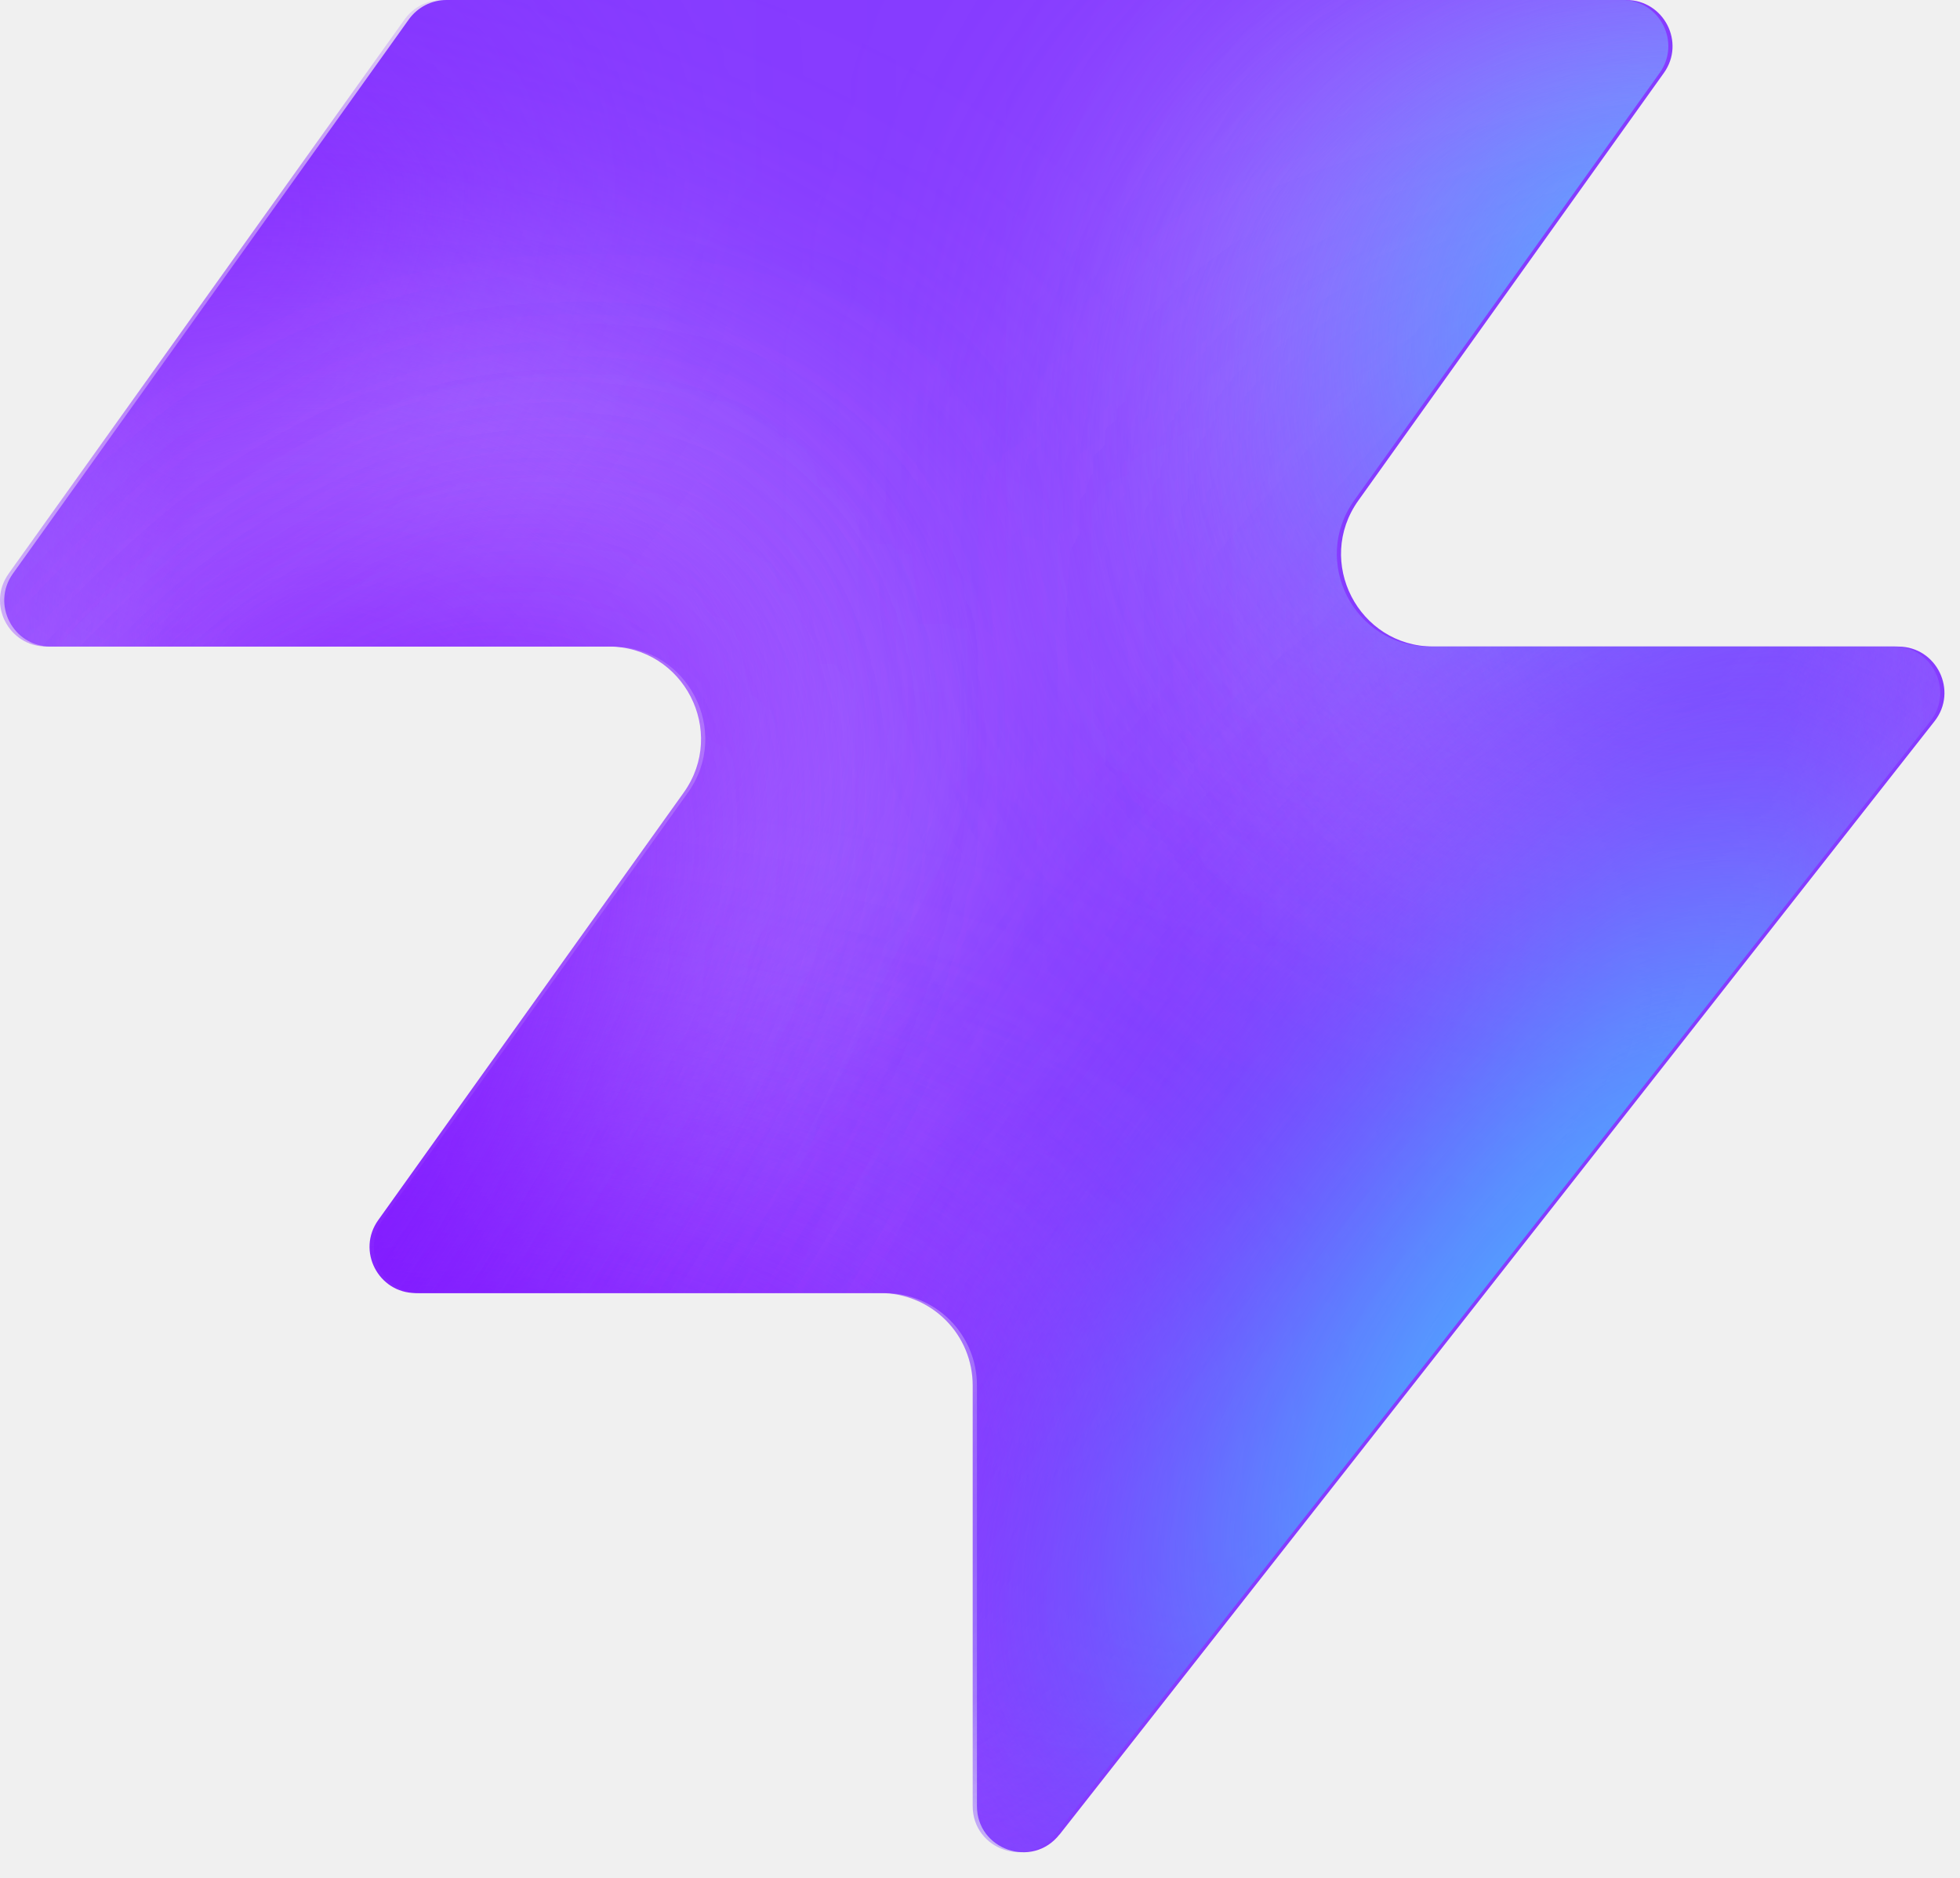
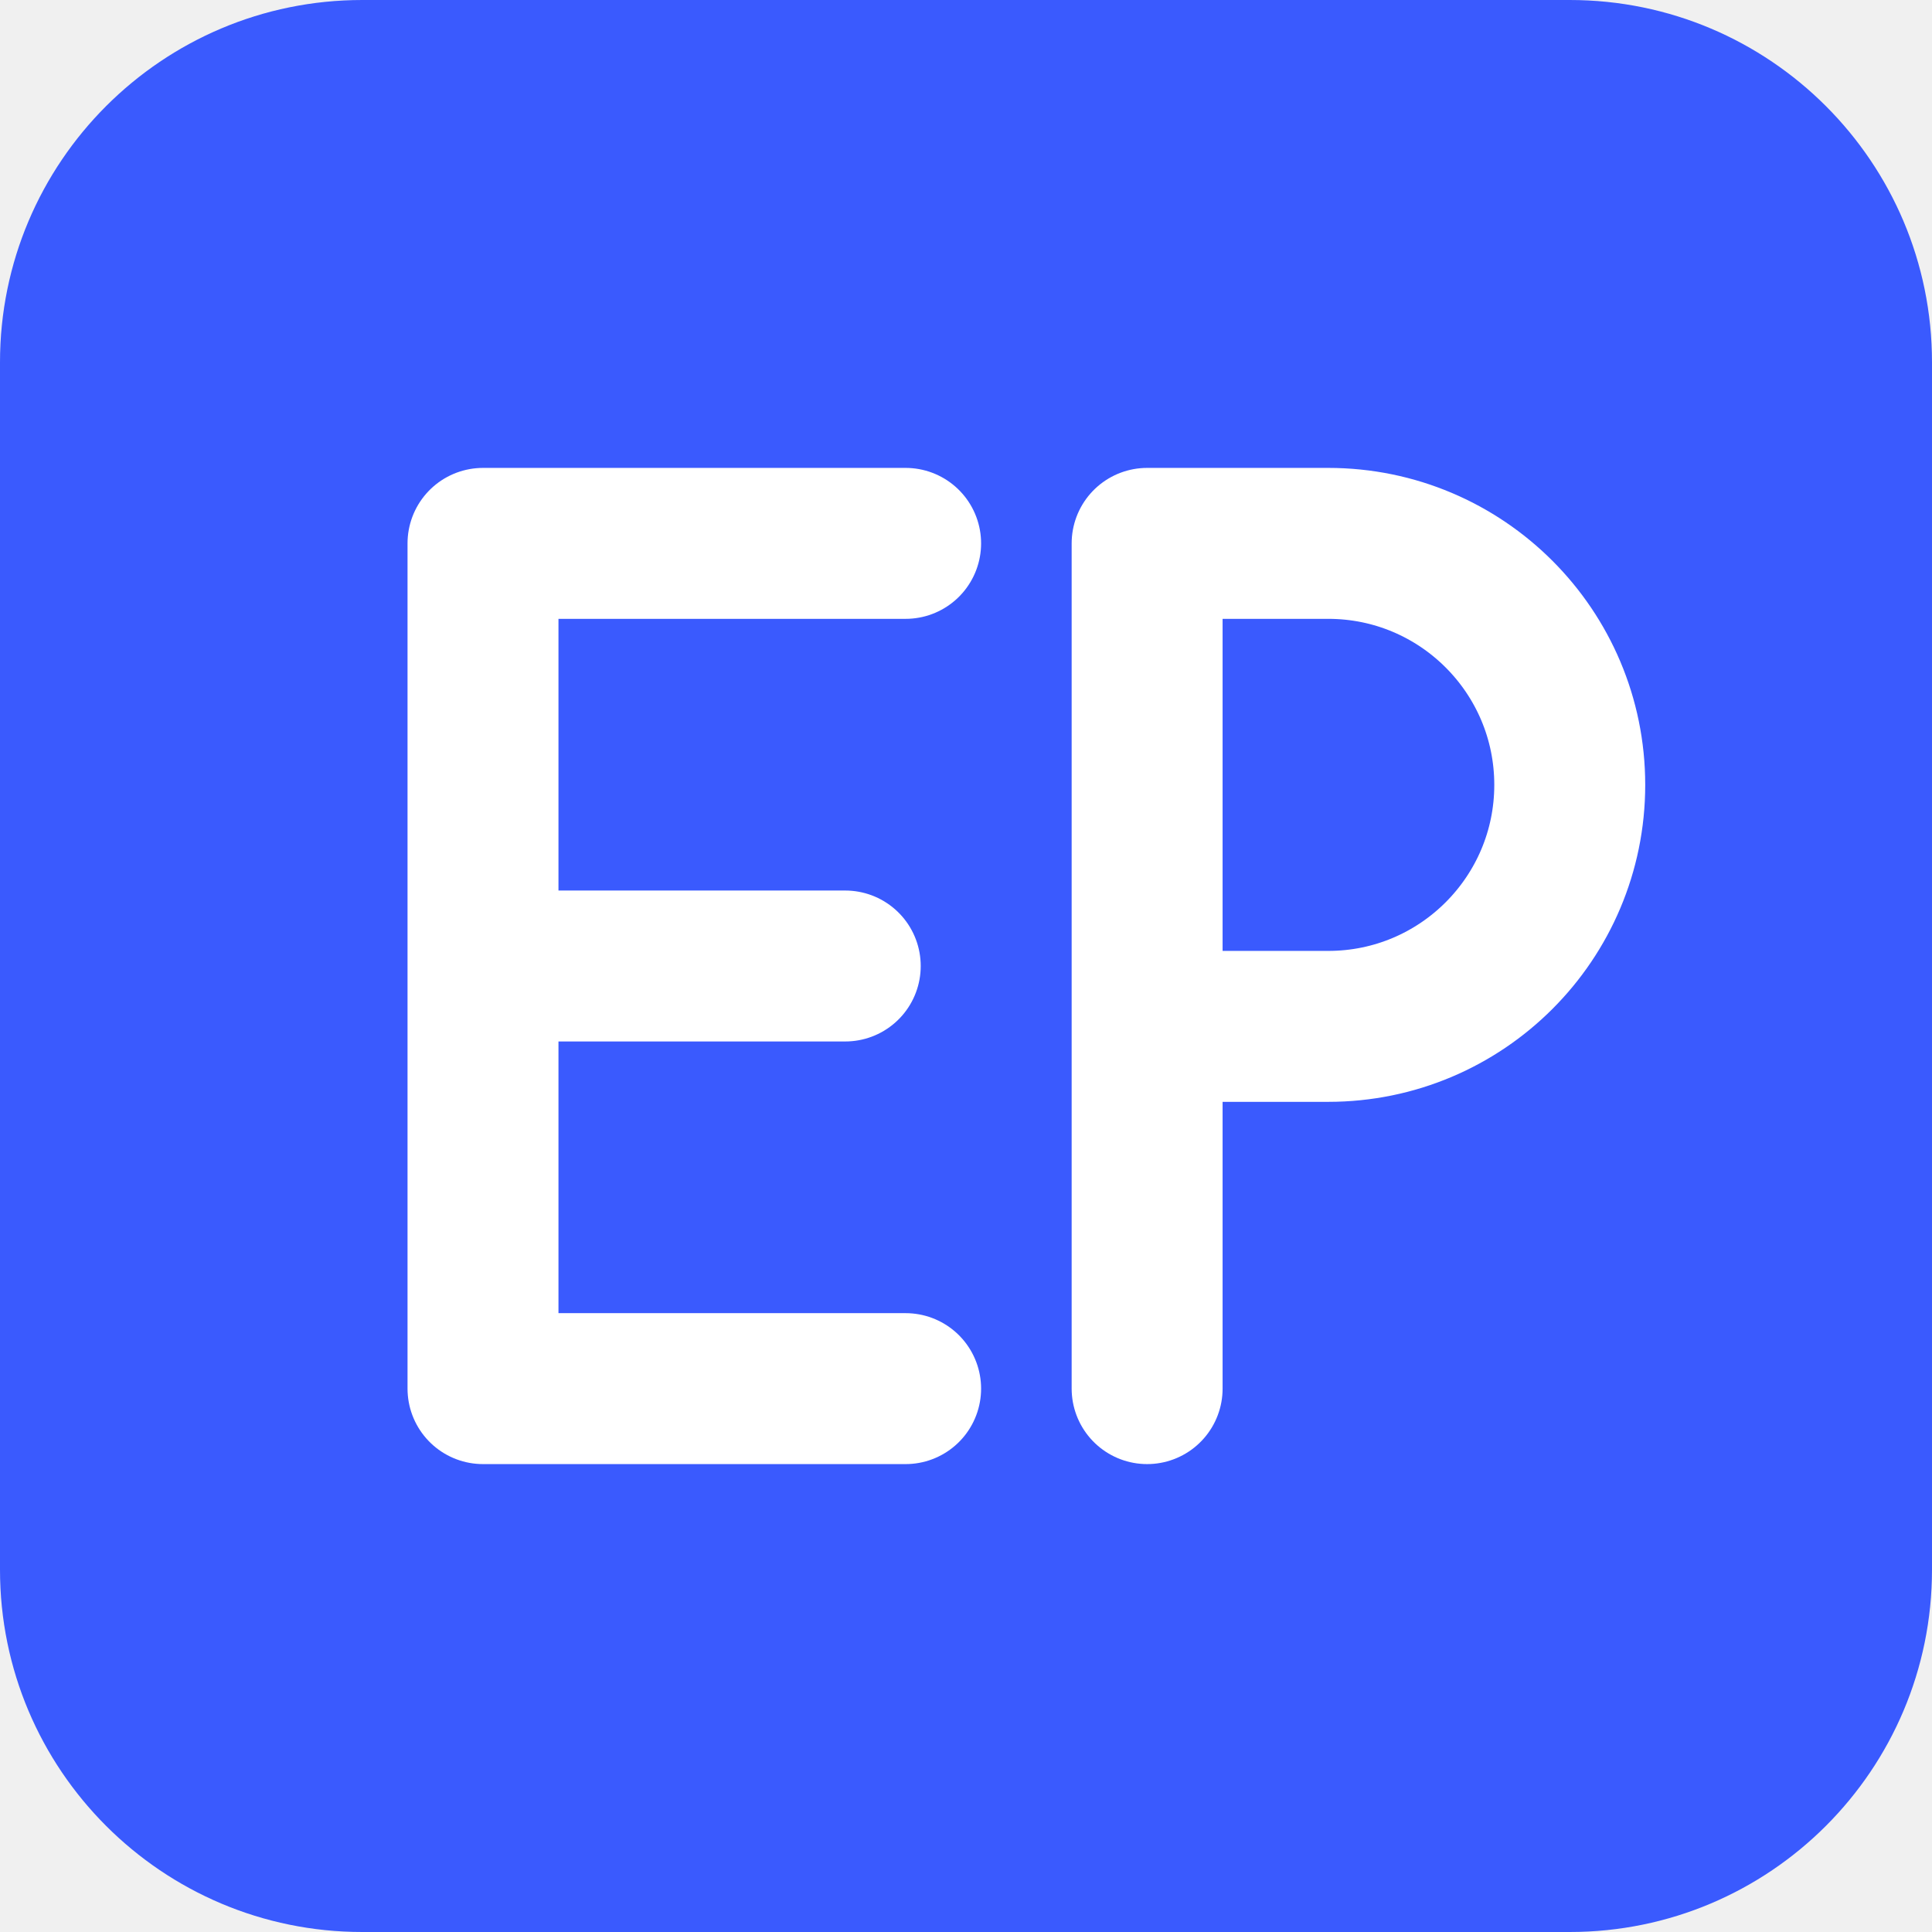
- <svg xmlns="http://www.w3.org/2000/svg" width="48" height="46" fill="none" viewBox="0 0 48 46">
-   <path fill="#863bff" d="M25.946 44.938c-.664.845-2.021.375-2.021-.698V33.937a2.26 2.26 0 0 0-2.262-2.262H10.287c-.92 0-1.456-1.04-.92-1.788l7.48-10.471c1.07-1.497 0-3.578-1.842-3.578H1.237c-.92 0-1.456-1.04-.92-1.788L10.013.474c.214-.297.556-.474.92-.474h28.894c.92 0 1.456 1.04.92 1.788l-7.48 10.471c-1.07 1.498 0 3.579 1.842 3.579h11.377c.943 0 1.473 1.088.89 1.83L25.947 44.94z" style="fill:#863bff;fill:color(display-p3 .525 .23 1);fill-opacity:1" />
-   <mask id="a" width="48" height="46" x="0" y="0" maskUnits="userSpaceOnUse" style="mask-type:alpha">
-     <path fill="#000" d="M25.842 44.938c-.664.844-2.021.375-2.021-.698V33.937a2.26 2.26 0 0 0-2.262-2.262H10.183c-.92 0-1.456-1.04-.92-1.788l7.48-10.471c1.07-1.498 0-3.579-1.842-3.579H1.133c-.92 0-1.456-1.04-.92-1.787L9.91.473c.214-.297.556-.474.92-.474h28.894c.92 0 1.456 1.04.92 1.788l-7.48 10.471c-1.07 1.498 0 3.578 1.842 3.578h11.377c.943 0 1.473 1.088.89 1.832L25.843 44.94z" style="fill:#000;fill-opacity:1" />
-   </mask>
-   <g mask="url(#a)">
-     <g filter="url(#b)">
-       <ellipse cx="5.508" cy="14.704" fill="#ede6ff" rx="5.508" ry="14.704" style="fill:#ede6ff;fill:color(display-p3 .927 .903 1);fill-opacity:1" transform="matrix(.00324 1 1 -.00324 -4.47 31.516)" />
-     </g>
-     <g filter="url(#c)">
-       <ellipse cx="10.399" cy="29.851" fill="#ede6ff" rx="10.399" ry="29.851" style="fill:#ede6ff;fill:color(display-p3 .927 .903 1);fill-opacity:1" transform="matrix(.00324 1 1 -.00324 -39.328 7.883)" />
-     </g>
-     <g filter="url(#d)">
-       <ellipse cx="5.508" cy="30.487" fill="#7e14ff" rx="5.508" ry="30.487" style="fill:#7e14ff;fill:color(display-p3 .492 .077 1);fill-opacity:1" transform="rotate(89.814 -25.913 -14.639)scale(1 -1)" />
-     </g>
-     <g filter="url(#e)">
-       <ellipse cx="5.508" cy="30.599" fill="#7e14ff" rx="5.508" ry="30.599" style="fill:#7e14ff;fill:color(display-p3 .492 .077 1);fill-opacity:1" transform="rotate(89.814 -32.644 -3.334)scale(1 -1)" />
-     </g>
-     <g filter="url(#f)">
-       <ellipse cx="5.508" cy="30.599" fill="#7e14ff" rx="5.508" ry="30.599" style="fill:#7e14ff;fill:color(display-p3 .492 .077 1);fill-opacity:1" transform="matrix(.00324 1 1 -.00324 -34.34 30.47)" />
-     </g>
-     <g filter="url(#g)">
-       <ellipse cx="14.072" cy="22.078" fill="#ede6ff" rx="14.072" ry="22.078" style="fill:#ede6ff;fill:color(display-p3 .927 .903 1);fill-opacity:1" transform="rotate(93.35 24.506 48.493)scale(-1 1)" />
-     </g>
-     <g filter="url(#h)">
-       <ellipse cx="3.47" cy="21.501" fill="#7e14ff" rx="3.47" ry="21.501" style="fill:#7e14ff;fill:color(display-p3 .492 .077 1);fill-opacity:1" transform="rotate(89.009 28.708 47.59)scale(-1 1)" />
-     </g>
-     <g filter="url(#i)">
-       <ellipse cx="3.47" cy="21.501" fill="#7e14ff" rx="3.47" ry="21.501" style="fill:#7e14ff;fill:color(display-p3 .492 .077 1);fill-opacity:1" transform="rotate(89.009 28.708 47.59)scale(-1 1)" />
-     </g>
-     <g filter="url(#j)">
-       <ellipse cx=".387" cy="8.972" fill="#7e14ff" rx="4.407" ry="29.108" style="fill:#7e14ff;fill:color(display-p3 .492 .077 1);fill-opacity:1" transform="rotate(39.51 .387 8.972)" />
-     </g>
-     <g filter="url(#k)">
-       <ellipse cx="47.523" cy="-6.092" fill="#7e14ff" rx="4.407" ry="29.108" style="fill:#7e14ff;fill:color(display-p3 .492 .077 1);fill-opacity:1" transform="rotate(37.892 47.523 -6.092)" />
-     </g>
-     <g filter="url(#l)">
-       <ellipse cx="41.412" cy="6.333" fill="#47bfff" rx="5.971" ry="9.665" style="fill:#47bfff;fill:color(display-p3 .28 .748 1);fill-opacity:1" transform="rotate(37.892 41.412 6.333)" />
-     </g>
-     <g filter="url(#m)">
-       <ellipse cx="-1.879" cy="38.332" fill="#7e14ff" rx="4.407" ry="29.108" style="fill:#7e14ff;fill:color(display-p3 .492 .077 1);fill-opacity:1" transform="rotate(37.892 -1.88 38.332)" />
-     </g>
-     <g filter="url(#n)">
-       <ellipse cx="-1.879" cy="38.332" fill="#7e14ff" rx="4.407" ry="29.108" style="fill:#7e14ff;fill:color(display-p3 .492 .077 1);fill-opacity:1" transform="rotate(37.892 -1.88 38.332)" />
-     </g>
-     <g filter="url(#o)">
-       <ellipse cx="35.651" cy="29.907" fill="#7e14ff" rx="4.407" ry="29.108" style="fill:#7e14ff;fill:color(display-p3 .492 .077 1);fill-opacity:1" transform="rotate(37.892 35.651 29.907)" />
-     </g>
-     <g filter="url(#p)">
-       <ellipse cx="38.418" cy="32.4" fill="#47bfff" rx="5.971" ry="15.297" style="fill:#47bfff;fill:color(display-p3 .28 .748 1);fill-opacity:1" transform="rotate(37.892 38.418 32.4)" />
-     </g>
-   </g>
-   <defs>
-     <filter id="b" width="60.045" height="41.654" x="-19.77" y="16.149" color-interpolation-filters="sRGB" filterUnits="userSpaceOnUse">
-       <feFlood flood-opacity="0" result="BackgroundImageFix" />
-       <feBlend in="SourceGraphic" in2="BackgroundImageFix" result="shape" />
-       <feGaussianBlur result="effect1_foregroundBlur_2002_17158" stdDeviation="7.659" />
-     </filter>
-     <filter id="c" width="90.34" height="51.437" x="-54.613" y="-7.533" color-interpolation-filters="sRGB" filterUnits="userSpaceOnUse">
-       <feFlood flood-opacity="0" result="BackgroundImageFix" />
-       <feBlend in="SourceGraphic" in2="BackgroundImageFix" result="shape" />
-       <feGaussianBlur result="effect1_foregroundBlur_2002_17158" stdDeviation="7.659" />
-     </filter>
-     <filter id="d" width="79.355" height="29.4" x="-49.64" y="2.03" color-interpolation-filters="sRGB" filterUnits="userSpaceOnUse">
-       <feFlood flood-opacity="0" result="BackgroundImageFix" />
-       <feBlend in="SourceGraphic" in2="BackgroundImageFix" result="shape" />
-       <feGaussianBlur result="effect1_foregroundBlur_2002_17158" stdDeviation="4.596" />
-     </filter>
-     <filter id="e" width="79.579" height="29.4" x="-45.045" y="20.029" color-interpolation-filters="sRGB" filterUnits="userSpaceOnUse">
-       <feFlood flood-opacity="0" result="BackgroundImageFix" />
-       <feBlend in="SourceGraphic" in2="BackgroundImageFix" result="shape" />
-       <feGaussianBlur result="effect1_foregroundBlur_2002_17158" stdDeviation="4.596" />
-     </filter>
-     <filter id="f" width="79.579" height="29.4" x="-43.513" y="21.178" color-interpolation-filters="sRGB" filterUnits="userSpaceOnUse">
-       <feFlood flood-opacity="0" result="BackgroundImageFix" />
-       <feBlend in="SourceGraphic" in2="BackgroundImageFix" result="shape" />
-       <feGaussianBlur result="effect1_foregroundBlur_2002_17158" stdDeviation="4.596" />
-     </filter>
-     <filter id="g" width="74.749" height="58.852" x="15.756" y="-17.901" color-interpolation-filters="sRGB" filterUnits="userSpaceOnUse">
-       <feFlood flood-opacity="0" result="BackgroundImageFix" />
-       <feBlend in="SourceGraphic" in2="BackgroundImageFix" result="shape" />
-       <feGaussianBlur result="effect1_foregroundBlur_2002_17158" stdDeviation="7.659" />
-     </filter>
-     <filter id="h" width="61.377" height="25.362" x="23.548" y="2.284" color-interpolation-filters="sRGB" filterUnits="userSpaceOnUse">
-       <feFlood flood-opacity="0" result="BackgroundImageFix" />
-       <feBlend in="SourceGraphic" in2="BackgroundImageFix" result="shape" />
-       <feGaussianBlur result="effect1_foregroundBlur_2002_17158" stdDeviation="4.596" />
-     </filter>
-     <filter id="i" width="61.377" height="25.362" x="23.548" y="2.284" color-interpolation-filters="sRGB" filterUnits="userSpaceOnUse">
-       <feFlood flood-opacity="0" result="BackgroundImageFix" />
-       <feBlend in="SourceGraphic" in2="BackgroundImageFix" result="shape" />
-       <feGaussianBlur result="effect1_foregroundBlur_2002_17158" stdDeviation="4.596" />
-     </filter>
-     <filter id="j" width="56.045" height="63.649" x="-27.636" y="-22.853" color-interpolation-filters="sRGB" filterUnits="userSpaceOnUse">
-       <feFlood flood-opacity="0" result="BackgroundImageFix" />
-       <feBlend in="SourceGraphic" in2="BackgroundImageFix" result="shape" />
-       <feGaussianBlur result="effect1_foregroundBlur_2002_17158" stdDeviation="4.596" />
-     </filter>
-     <filter id="k" width="54.814" height="64.646" x="20.116" y="-38.415" color-interpolation-filters="sRGB" filterUnits="userSpaceOnUse">
-       <feFlood flood-opacity="0" result="BackgroundImageFix" />
-       <feBlend in="SourceGraphic" in2="BackgroundImageFix" result="shape" />
-       <feGaussianBlur result="effect1_foregroundBlur_2002_17158" stdDeviation="4.596" />
-     </filter>
-     <filter id="l" width="33.541" height="35.313" x="24.641" y="-11.323" color-interpolation-filters="sRGB" filterUnits="userSpaceOnUse">
-       <feFlood flood-opacity="0" result="BackgroundImageFix" />
-       <feBlend in="SourceGraphic" in2="BackgroundImageFix" result="shape" />
-       <feGaussianBlur result="effect1_foregroundBlur_2002_17158" stdDeviation="4.596" />
-     </filter>
-     <filter id="m" width="54.814" height="64.646" x="-29.286" y="6.009" color-interpolation-filters="sRGB" filterUnits="userSpaceOnUse">
-       <feFlood flood-opacity="0" result="BackgroundImageFix" />
-       <feBlend in="SourceGraphic" in2="BackgroundImageFix" result="shape" />
-       <feGaussianBlur result="effect1_foregroundBlur_2002_17158" stdDeviation="4.596" />
-     </filter>
-     <filter id="n" width="54.814" height="64.646" x="-29.286" y="6.009" color-interpolation-filters="sRGB" filterUnits="userSpaceOnUse">
-       <feFlood flood-opacity="0" result="BackgroundImageFix" />
-       <feBlend in="SourceGraphic" in2="BackgroundImageFix" result="shape" />
-       <feGaussianBlur result="effect1_foregroundBlur_2002_17158" stdDeviation="4.596" />
-     </filter>
-     <filter id="o" width="54.814" height="64.646" x="8.244" y="-2.416" color-interpolation-filters="sRGB" filterUnits="userSpaceOnUse">
-       <feFlood flood-opacity="0" result="BackgroundImageFix" />
-       <feBlend in="SourceGraphic" in2="BackgroundImageFix" result="shape" />
-       <feGaussianBlur result="effect1_foregroundBlur_2002_17158" stdDeviation="4.596" />
-     </filter>
-     <filter id="p" width="39.409" height="43.623" x="18.713" y="10.588" color-interpolation-filters="sRGB" filterUnits="userSpaceOnUse">
-       <feFlood flood-opacity="0" result="BackgroundImageFix" />
-       <feBlend in="SourceGraphic" in2="BackgroundImageFix" result="shape" />
-       <feGaussianBlur result="effect1_foregroundBlur_2002_17158" stdDeviation="4.596" />
-     </filter>
-   </defs>
+ <svg xmlns="http://www.w3.org/2000/svg" viewBox="0 0 32 32">
+   <rect width="32" height="32" rx="6" fill="#3A5AFE" />
+   <path d="M8 9h7M8 16h6M8 23h7M8 9v14M19 9v14M19 9h3a4 4 0 0 1 0 8h-3" fill="none" stroke="#fff" stroke-width="2.5" stroke-linecap="round" stroke-linejoin="round" />
</svg>
